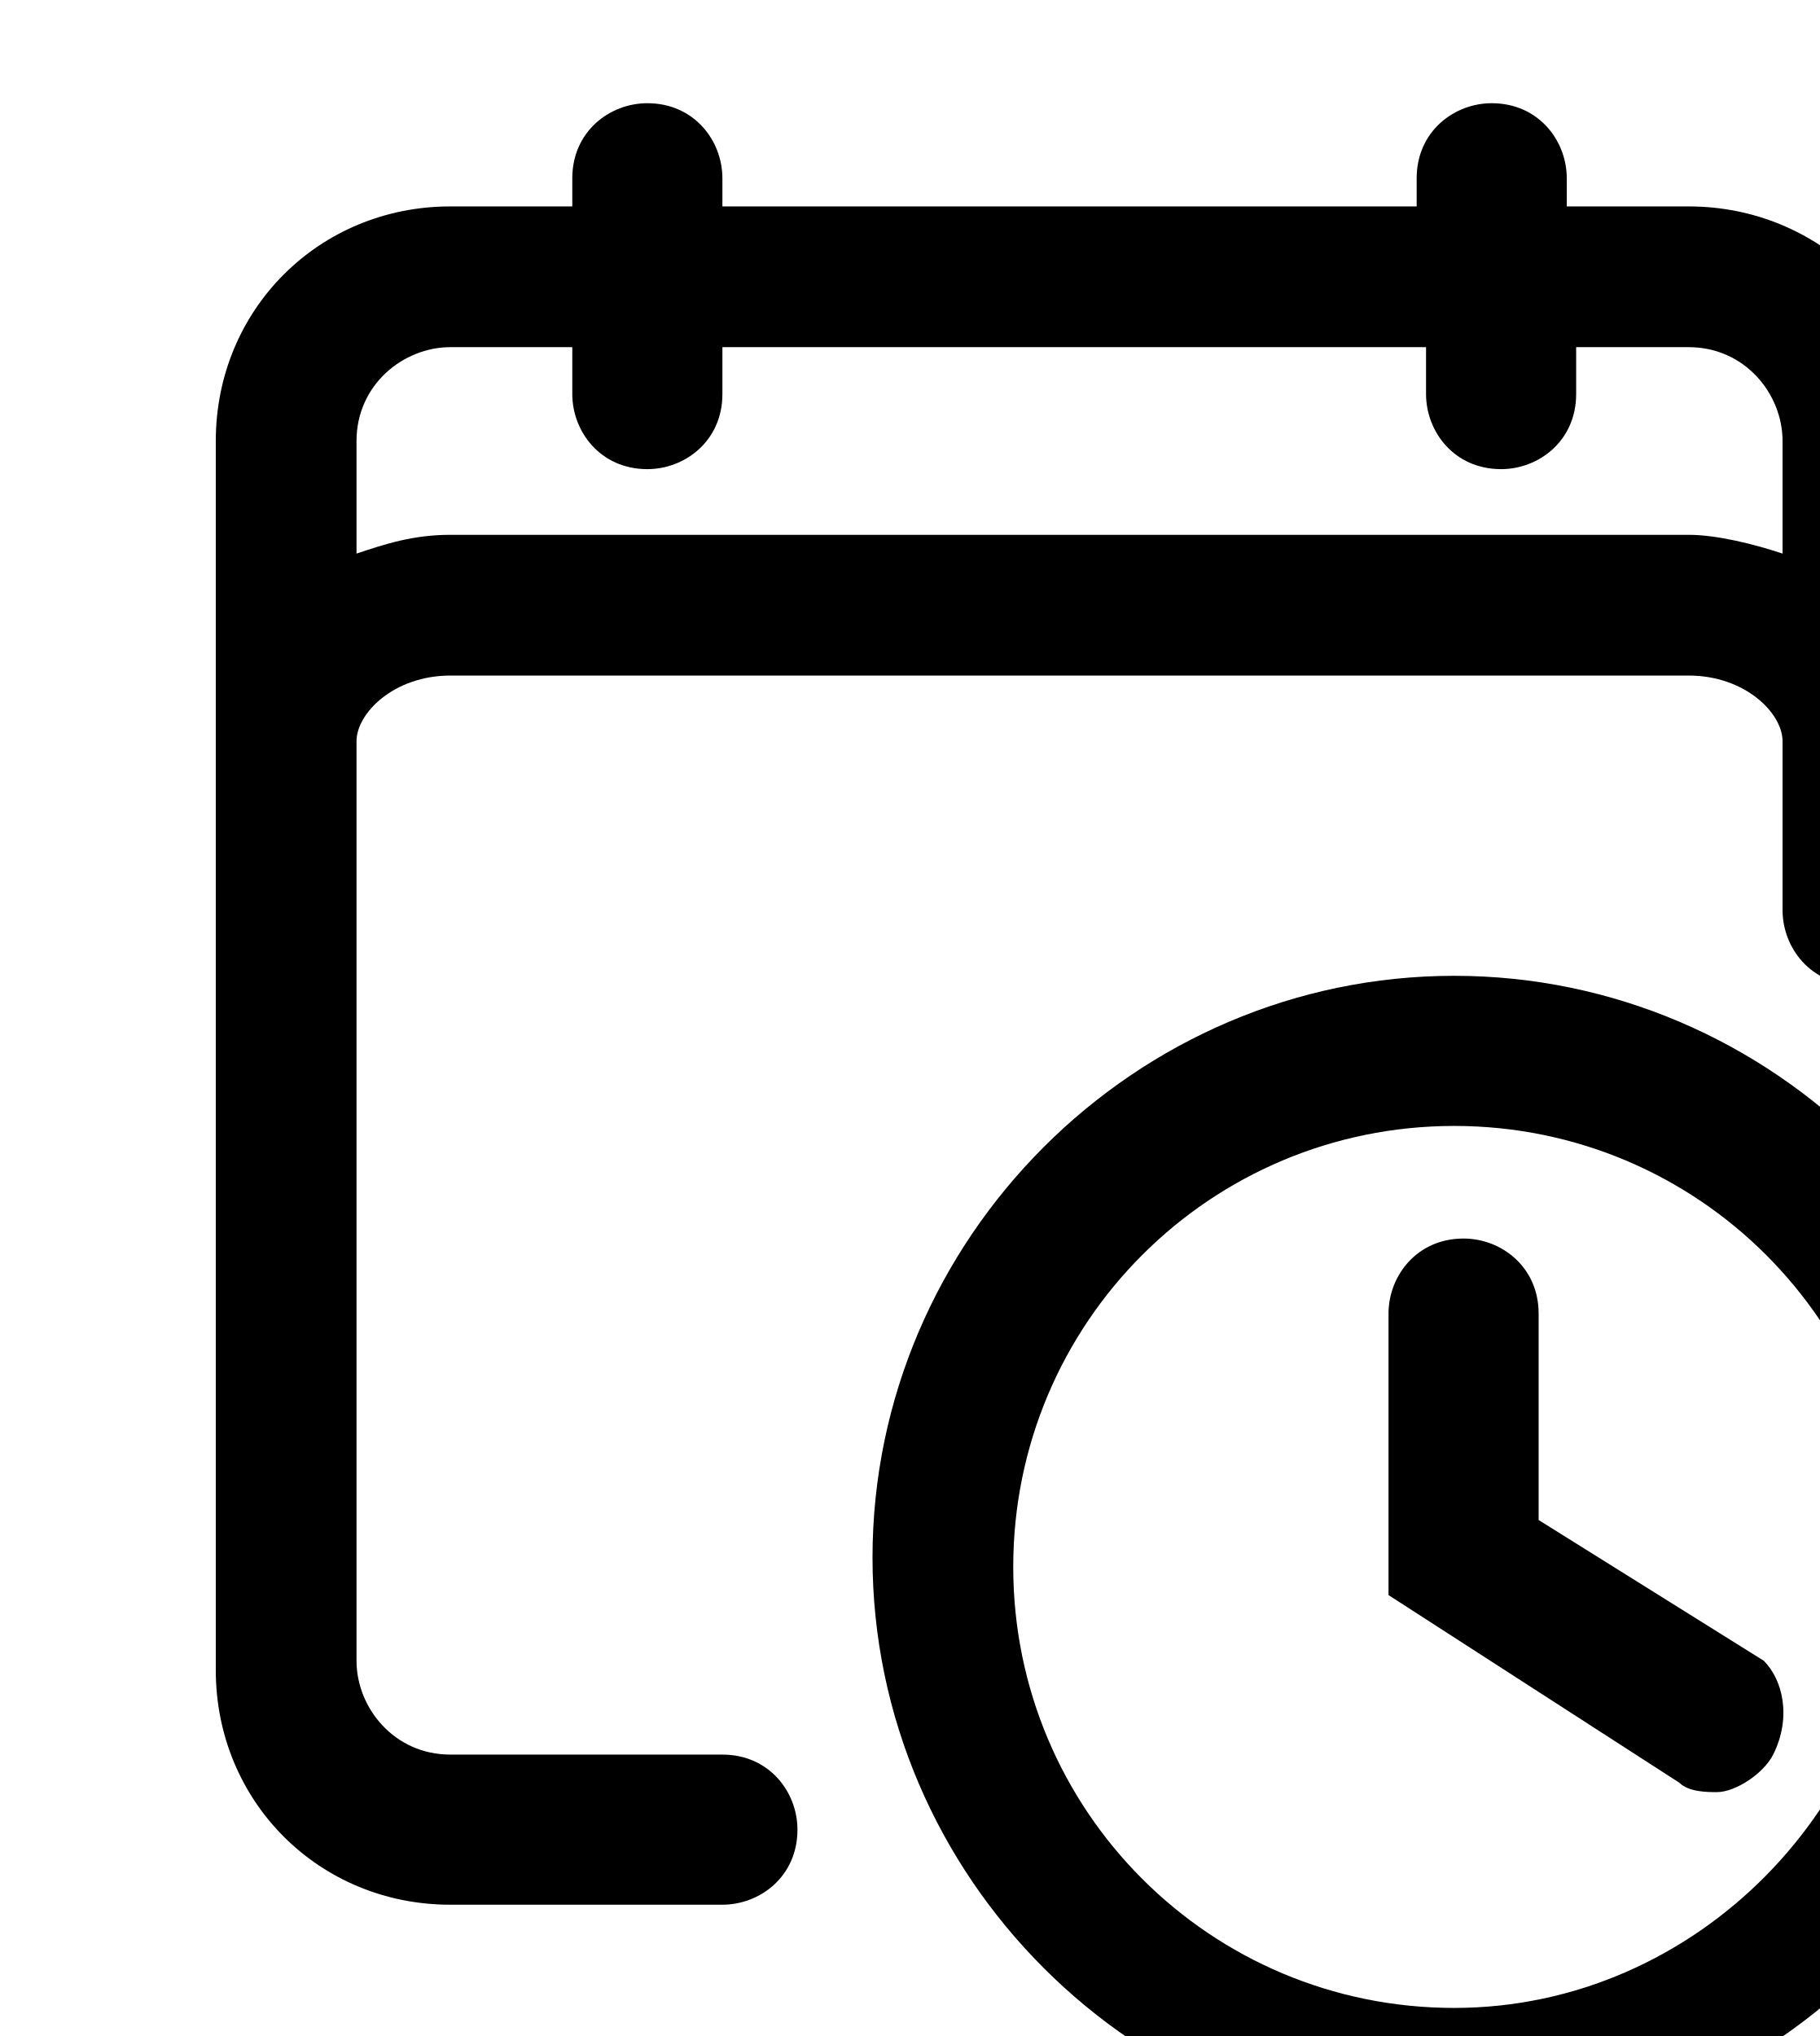
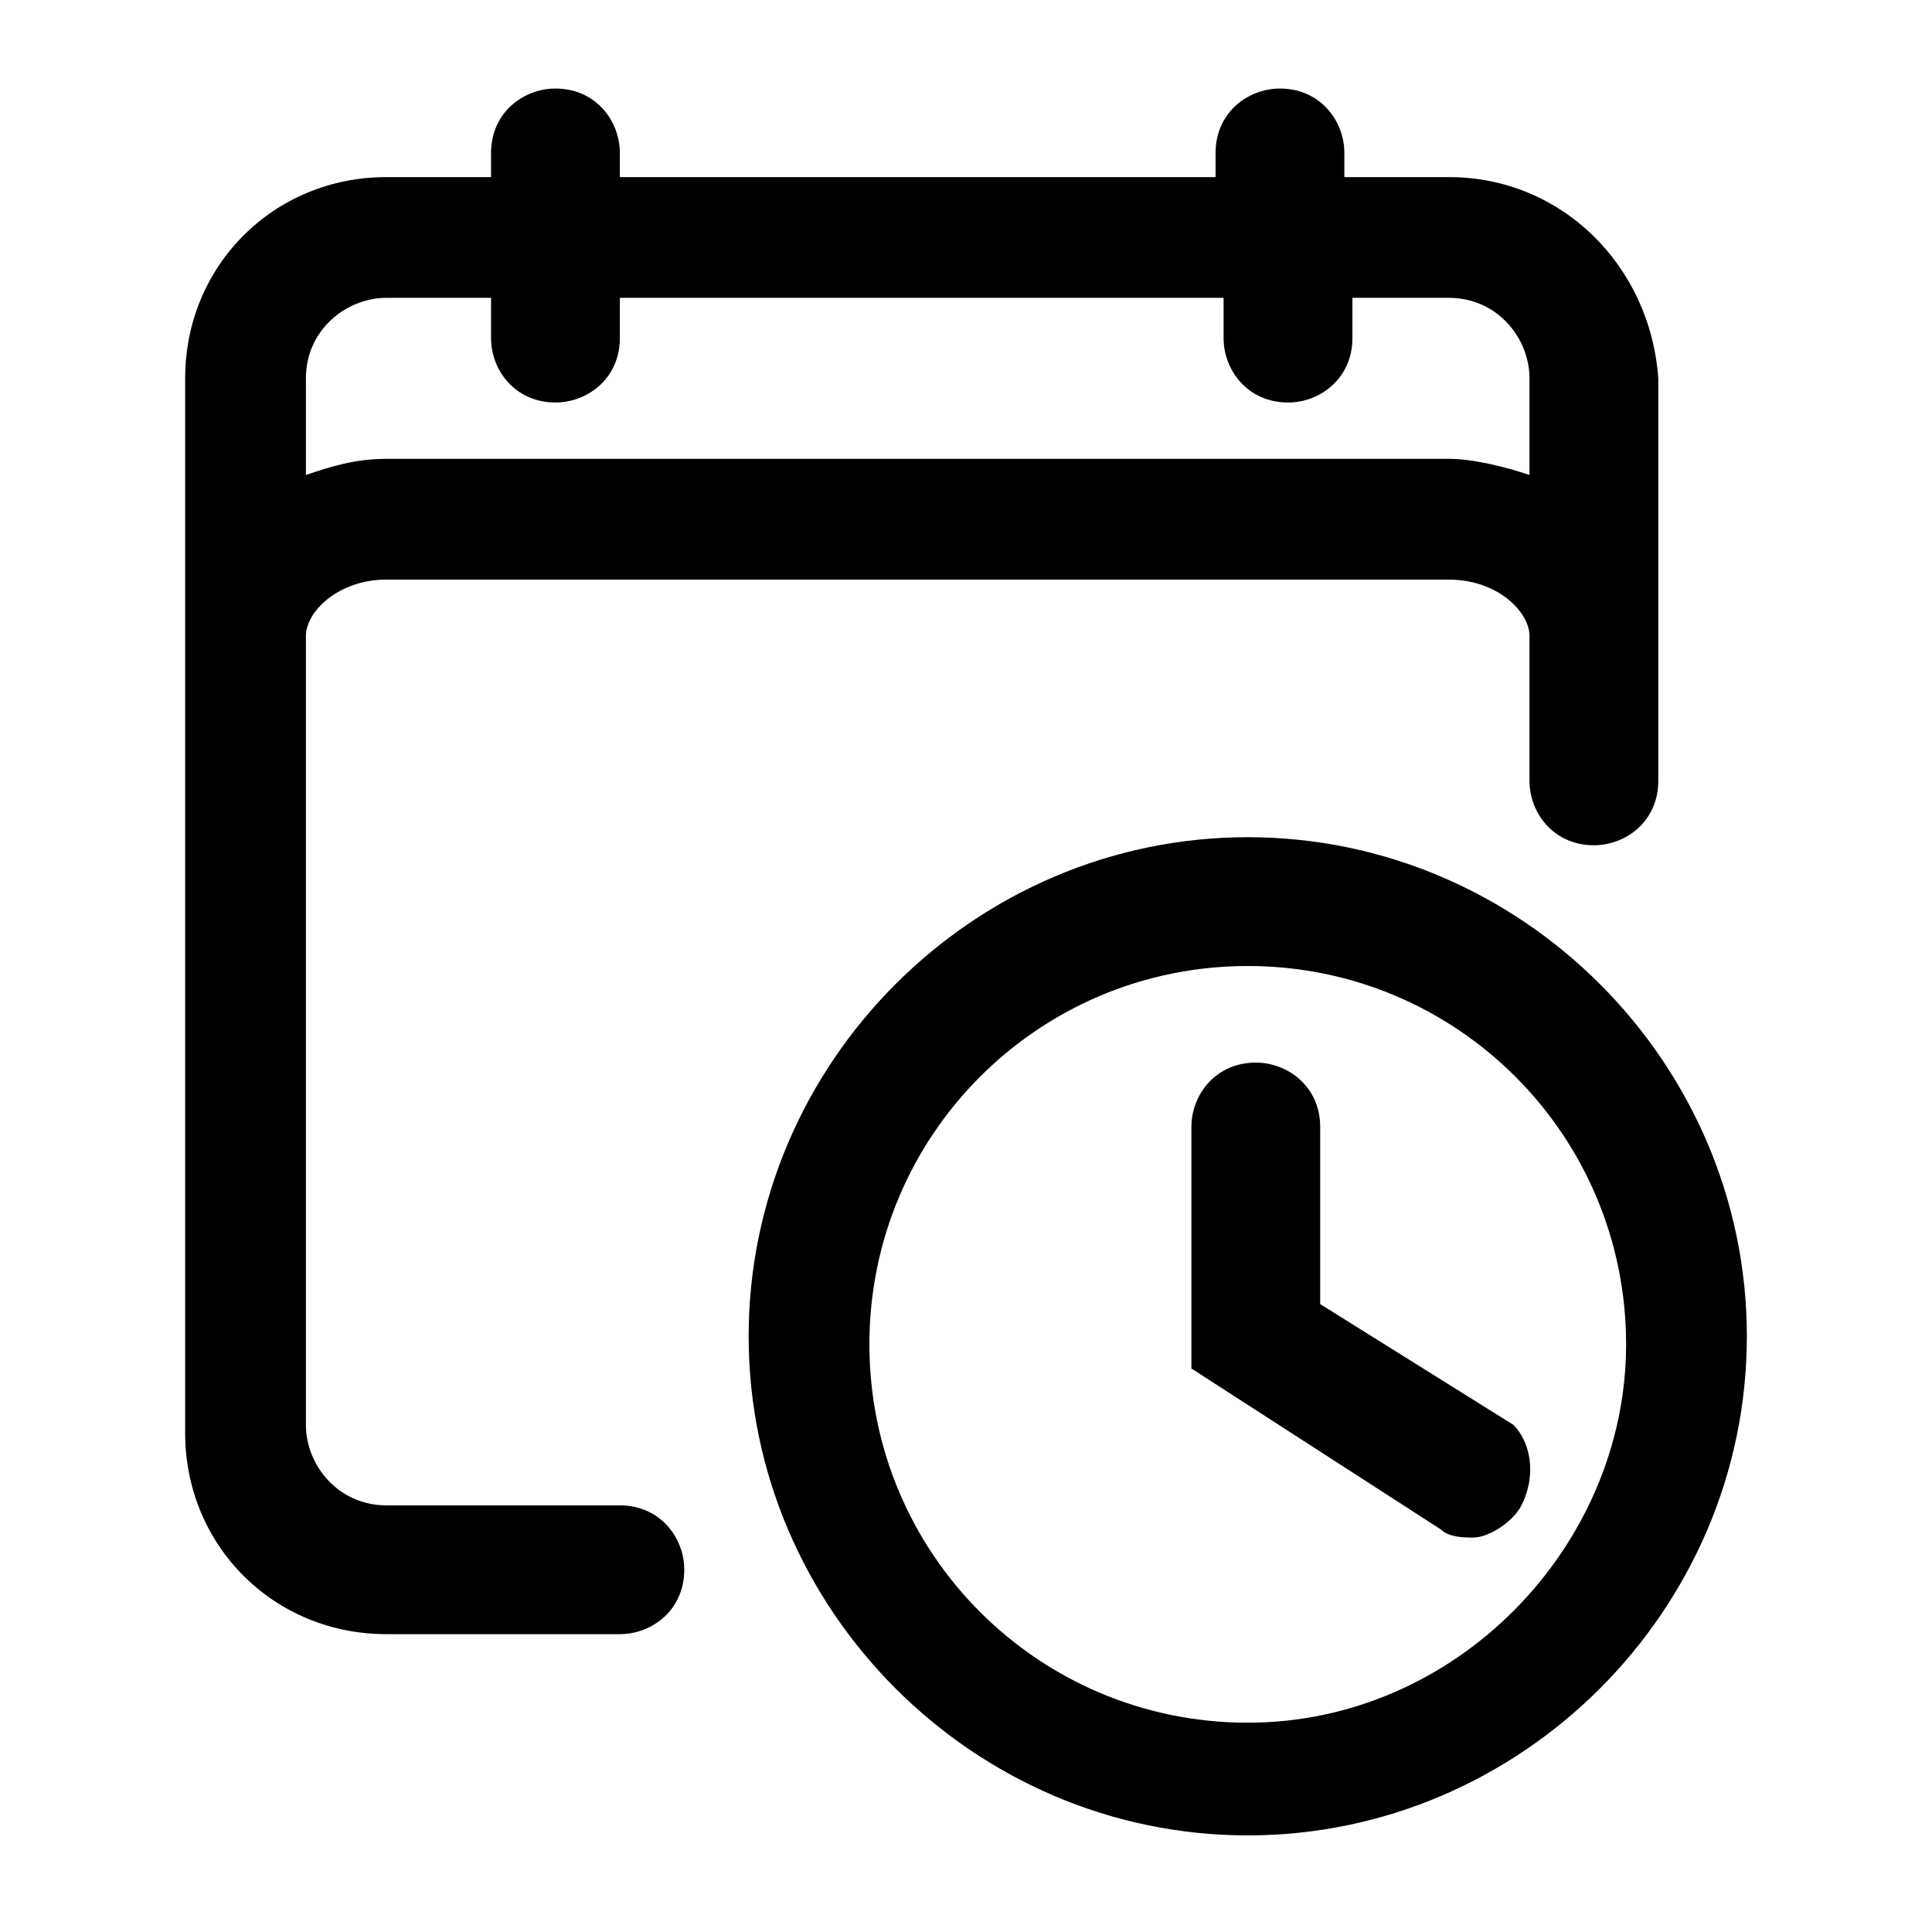
- <svg>
+ <svg viewBox="0 0 24 24">
  <g>
    <path d="M-37.9 18c-.1-.1-.1-.1-.1-.2.1 0 .1.1.1.2z" />
    <path d="M-37.9 18c-.1-.1-.1-.1-.1-.2.1 0 .1.1.1.2zM18 2.2h-1.3v-.3c0-.4-.3-.8-.8-.8-.4 0-.8.3-.8.8v.3H7.7v-.3c0-.4-.3-.8-.8-.8-.4 0-.8.3-.8.8v.3H4.8c-1.4 0-2.5 1.1-2.5 2.5v13.1c0 1.4 1.1 2.5 2.5 2.5h2.9c.4 0 .8-.3.8-.8 0-.4-.3-.8-.8-.8H4.8c-.6 0-1-.5-1-1V7.9c0-.3.4-.7 1-.7H18c.6 0 1 .4 1 .7v1.8c0 .4.3.8.8.8.4 0 .8-.3.8-.8v-5c-.1-1.4-1.2-2.5-2.6-2.5zm1 3.7c-.3-.1-.7-.2-1-.2H4.8c-.4 0-.7.1-1 .2V4.7c0-.6.5-1 1-1h1.3v.5c0 .4.3.8.8.8.4 0 .8-.3.8-.8v-.5h7.5v.5c0 .4.3.8.8.8.4 0 .8-.3.8-.8v-.5H18c.6 0 1 .5 1 1v1.2z" />
    <path d="M15.5 10.4c-3.4 0-6.2 2.8-6.2 6.2 0 3.4 2.8 6.2 6.2 6.2 3.4 0 6.2-2.8 6.2-6.2 0-3.4-2.8-6.2-6.2-6.2zm0 11c-2.6 0-4.7-2.1-4.7-4.7s2.1-4.7 4.7-4.7 4.7 2.1 4.7 4.7c0 2.5-2.1 4.7-4.7 4.7z" />
    <path d="M18.9 18.7c-.1.2-.4.4-.6.4-.1 0-.3 0-.4-.1l-3.1-2v-3c0-.4.3-.8.8-.8.4 0 .8.3.8.8v2.2l2.4 1.5c.2.2.3.6.1 1z" />
  </g>
</svg>
